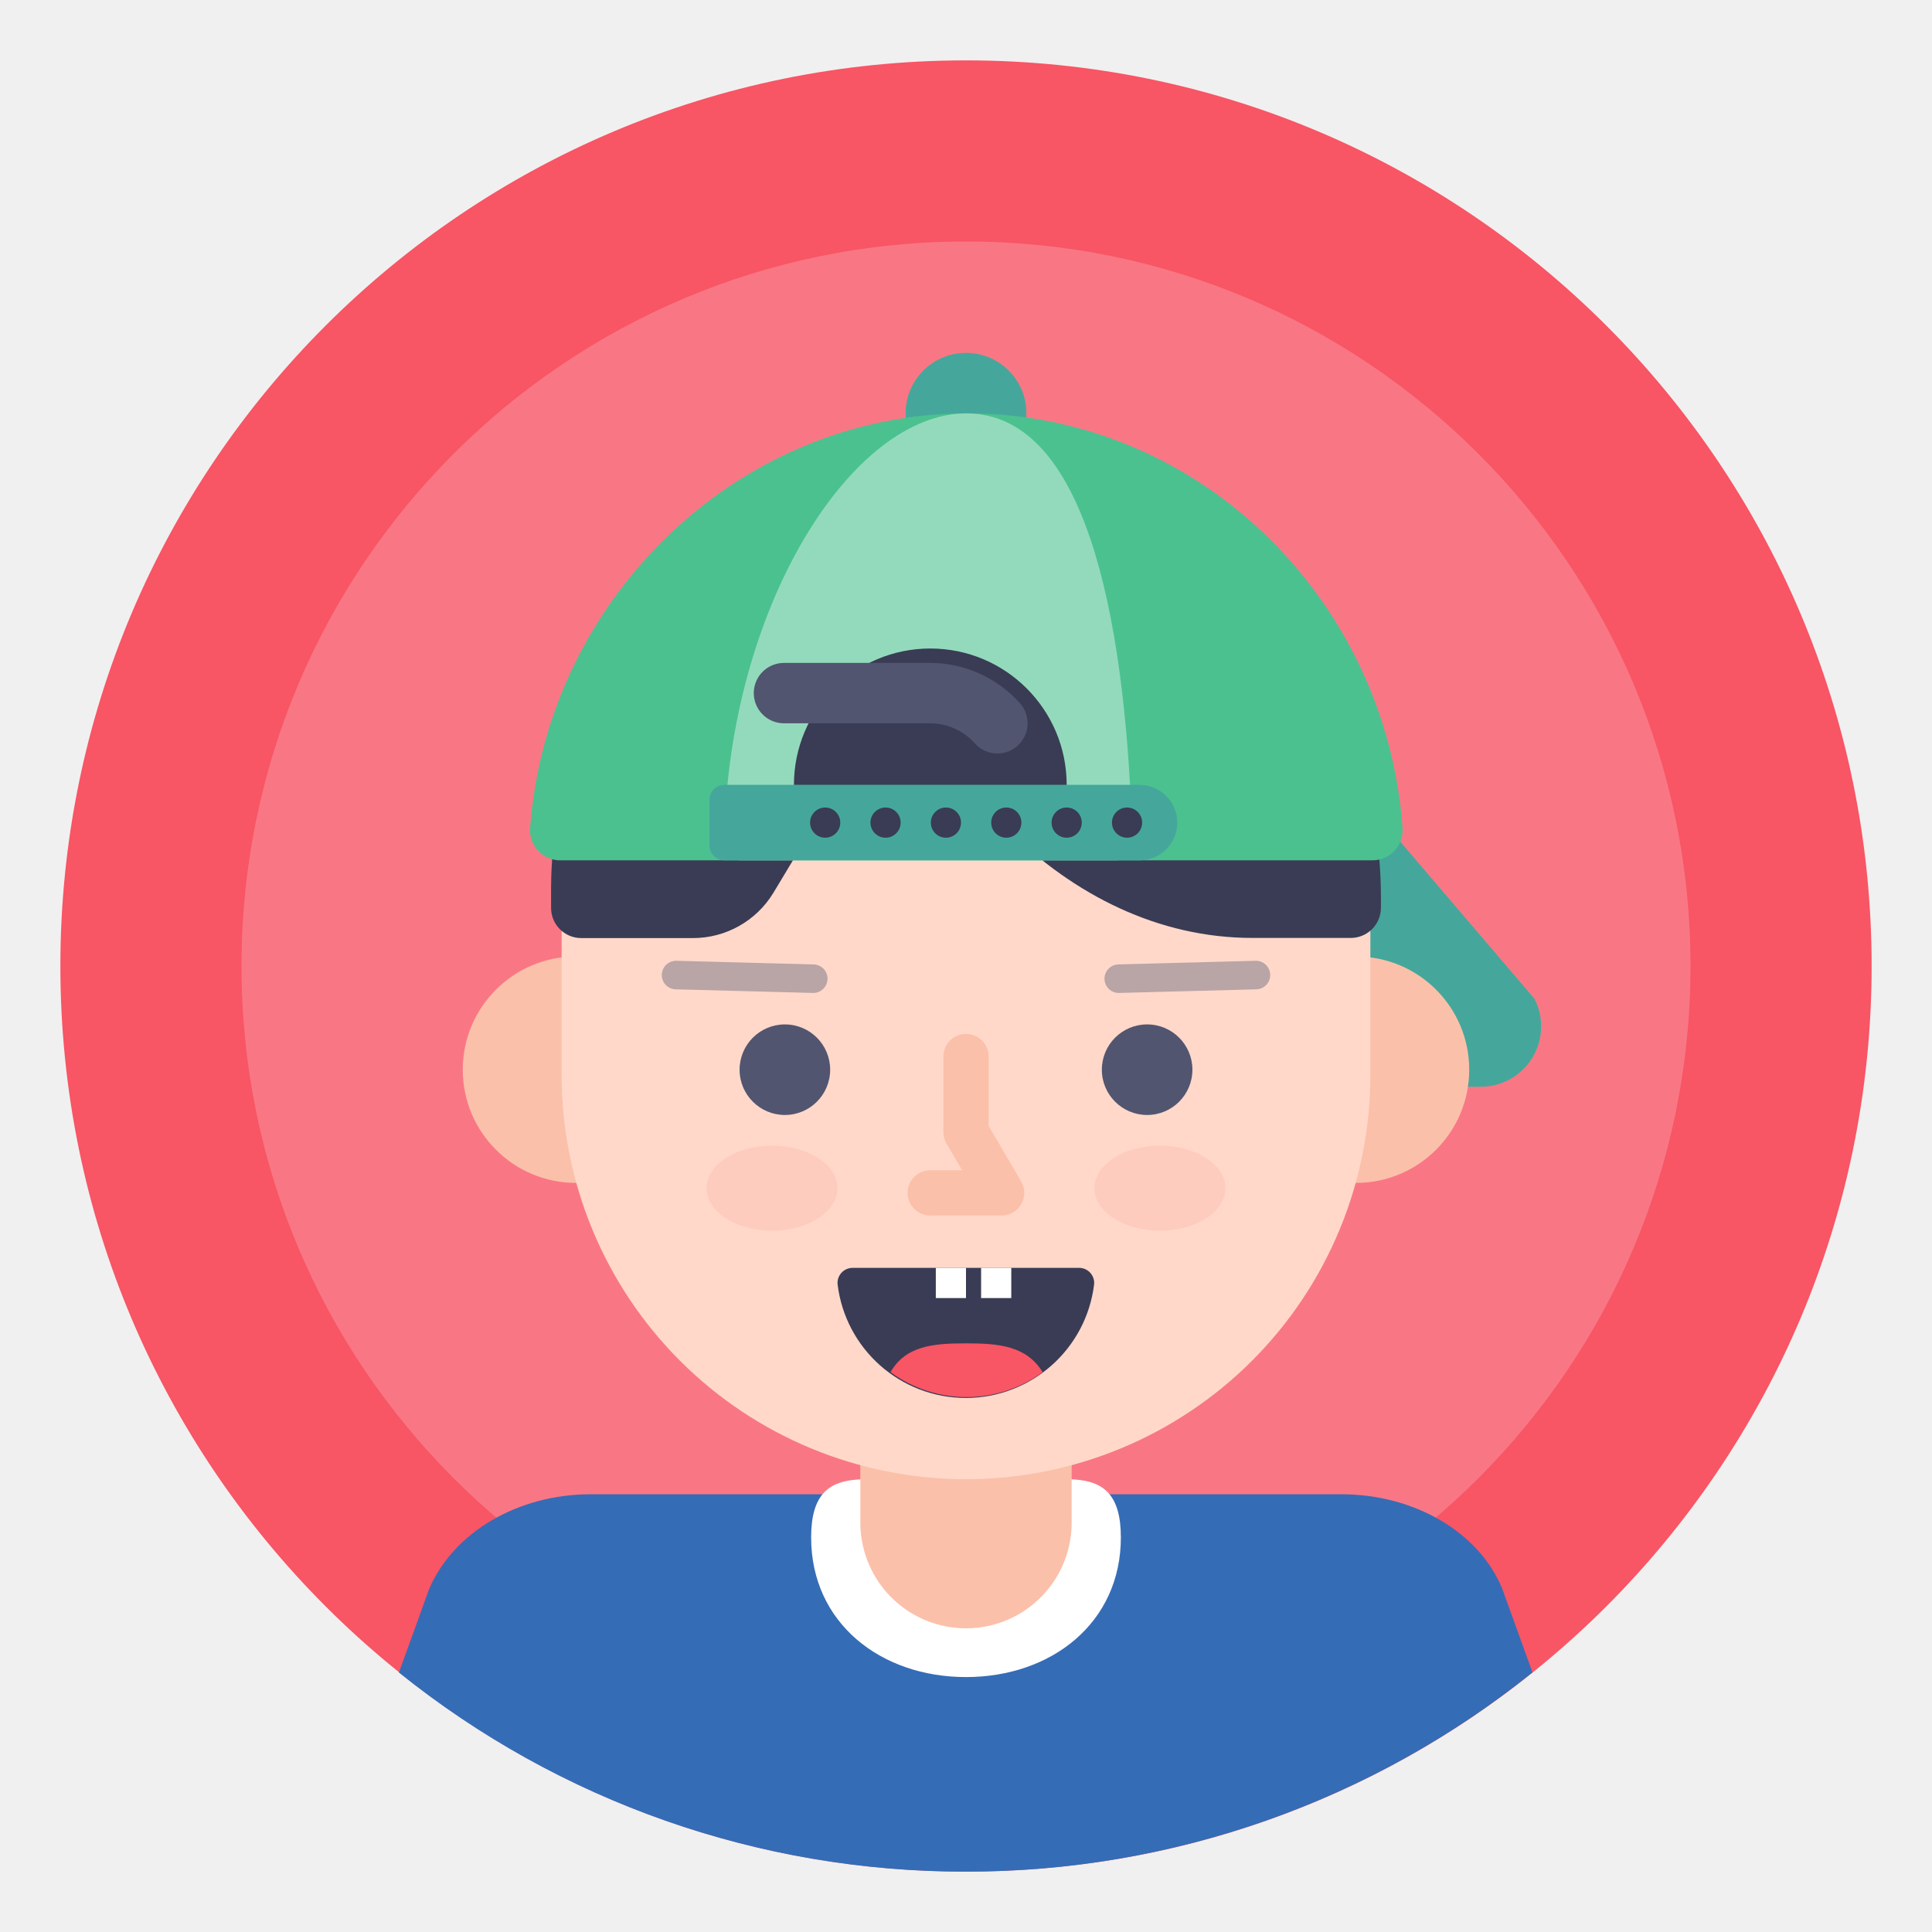
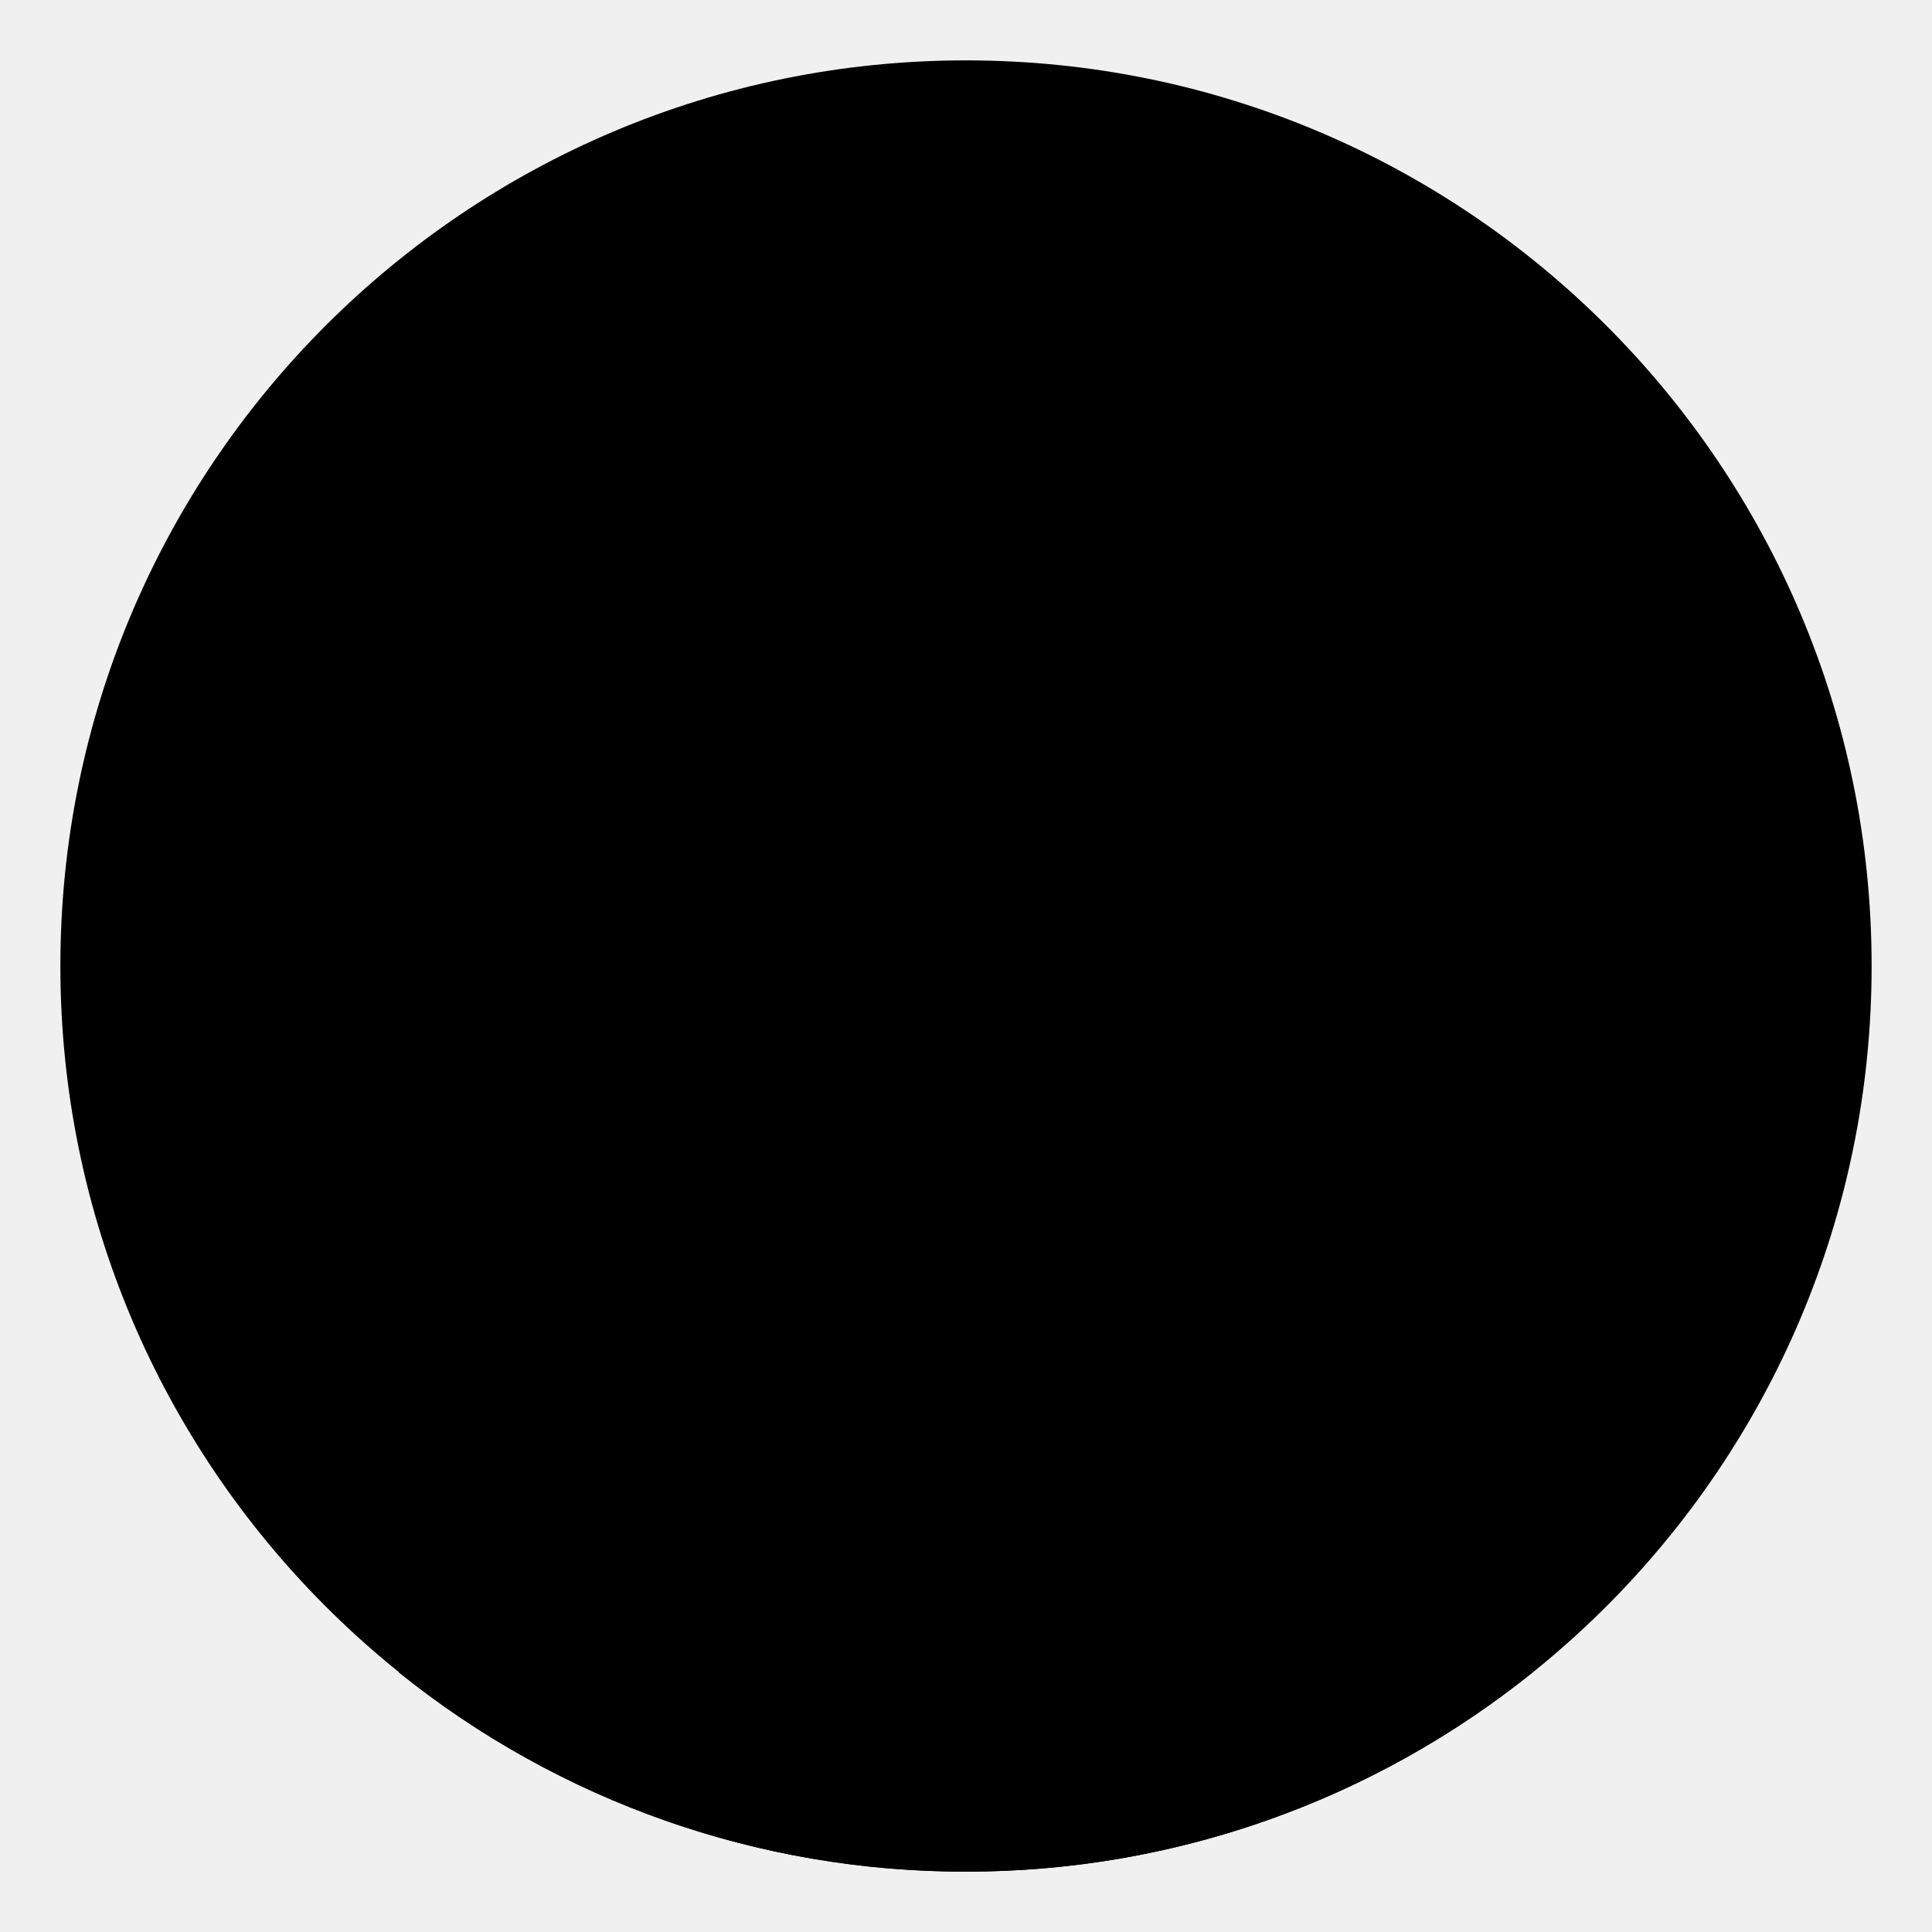
<svg xmlns="http://www.w3.org/2000/svg" data-name="Layer 1" id="Layer_1" viewBox="0 0 128 128">
  <defs>
    <style>.cls-1,.cls-12{fill:#f85565;}.cls-15,.cls-2,.cls-7{fill:#fff;}.cls-2{opacity:0.2;}.cls-3{fill:#4bc190;}.cls-4,.cls-6{fill:#356cb6;}.cls-4{opacity:0.3;}.cls-5{fill:#fbc0aa;}.cls-10,.cls-11,.cls-16,.cls-8{fill:none;stroke-linecap:round;}.cls-11,.cls-8{stroke:#fbc0aa;}.cls-10,.cls-11,.cls-8{stroke-linejoin:round;}.cls-8{stroke-width:14px;}.cls-9{fill:#ffd8c9;}.cls-10,.cls-16{stroke:#515570;}.cls-10{stroke-width:1.89px;}.cls-10,.cls-15{opacity:0.4;}.cls-11{stroke-width:3px;}.cls-12{opacity:0.1;}.cls-13{fill:#393c54;}.cls-14{fill:#515570;}.cls-16{stroke-miterlimit:10;stroke-width:4px;}</style>
  </defs>
-   <circle class="cls-1" cx="64" cy="64" r="60" />
-   <circle class="cls-2" cx="64" cy="64" r="48" />
-   <path class="cls-3" d="M89,51.35l12.66,14.82A4,4,0,0,1,98.11,72H75.67l-4-23Z" />
-   <path class="cls-4" d="M89,51.35l12.66,14.82A4,4,0,0,1,98.11,72H75.67l-4-23Z" />
-   <circle class="cls-5" cx="89.84" cy="70.87" r="7.5" />
-   <path class="cls-6" d="M64,124a59.75,59.75,0,0,0,37.53-13.2l-2-5.53C98,101.5,93.68,99,88.89,99H39.11c-4.79,0-9.07,2.51-10.68,6.28l-2,5.53A59.75,59.75,0,0,0,64,124Z" />
-   <path class="cls-7" d="M74.26,101.86c0,5.66-4.6,9.25-10.26,9.25s-10.26-3.59-10.26-9.25,4.6-3.42,10.26-3.42S74.26,96.19,74.26,101.86Z" />
-   <line class="cls-8" x1="64" x2="64" y1="88.88" y2="100.88" />
-   <circle class="cls-5" cx="38.16" cy="70.87" r="7.5" />
-   <path class="cls-9" d="M64,98A26.78,26.78,0,0,1,37.21,71.19V61.57a26.79,26.79,0,0,1,53.58,0v9.62A26.78,26.78,0,0,1,64,98Z" />
-   <circle class="cls-3" cx="64" cy="27.38" r="4" />
-   <circle class="cls-4" cx="64" cy="27.38" r="4" />
-   <line class="cls-10" x1="74.12" x2="83.21" y1="64.84" y2="64.6" />
-   <line class="cls-10" x1="53.88" x2="44.79" y1="64.84" y2="64.6" />
-   <polyline class="cls-11" points="64 70 64 75 66.36 79.03 61.63 79.03" />
-   <ellipse class="cls-12" cx="51.15" cy="78.72" rx="4.34" ry="2.82" />
-   <ellipse class="cls-12" cx="76.85" cy="78.72" rx="4.34" ry="2.82" />
-   <path class="cls-13" d="M71.55,84a1,1,0,0,1,.94,1.07,8.56,8.56,0,0,1-17,0A1,1,0,0,1,56.45,84Z" />
-   <path class="cls-1" d="M59,90.91a8.52,8.52,0,0,0,10.08,0C68,89.16,66.17,89,64,89S60,89.16,59,90.91Z" />
-   <rect class="cls-7" height="2" width="2" x="62" y="84" />
-   <rect class="cls-7" height="2" width="2" x="65" y="84" />
-   <circle class="cls-14" cx="76" cy="70.87" r="3" />
-   <circle class="cls-14" cx="52" cy="70.87" r="3" />
-   <path class="cls-13" d="M91.49,60.12V59.4c0-14.95-11.71-27.61-26.66-28A27.51,27.51,0,0,0,36.51,58.82v1.33a2,2,0,0,0,2,2h7.38a6.23,6.23,0,0,0,5.35-3l2.52-4.19s13,0,13,0c4.4,4.34,10,7.18,16.21,7.18h6.44A2,2,0,0,0,91.49,60.12Z" />
-   <path class="cls-3" d="M90.92,57a2,2,0,0,0,2-2.15c-1.06-14.82-13-27-28-27.45-15.67-.47-28.68,12.13-29.8,27.46a2,2,0,0,0,2,2.14Z" />
-   <path class="cls-15" d="M74,57c.56,0,1-1,1-2.15-.52-14.82-3.29-27-10.57-27.45C56.84,26.93,48.54,39.53,48,54.86,48,56,48.41,57,49,57Z" />
-   <path class="cls-13" d="M70.67,52c0,5-18.07,5-18.07,0a9,9,0,0,1,18.07,0Z" />
-   <path class="cls-16" d="M66.08,47.92a6,6,0,0,0-4.45-2H51.94" />
-   <path class="cls-3" d="M48,52H75.5A2.5,2.5,0,0,1,78,54.5v0A2.5,2.5,0,0,1,75.5,57H48a1,1,0,0,1-1-1V53a1,1,0,0,1,1-1Z" />
-   <path class="cls-4" d="M48,52H75.5A2.5,2.5,0,0,1,78,54.5v0A2.5,2.5,0,0,1,75.5,57H48a1,1,0,0,1-1-1V53a1,1,0,0,1,1-1Z" />
-   <circle class="cls-13" cx="74.67" cy="54.5" r="1" />
-   <circle class="cls-13" cx="70.67" cy="54.5" r="1" />
-   <circle class="cls-13" cx="66.67" cy="54.5" r="1" />
-   <circle class="cls-13" cx="62.67" cy="54.5" r="1" />
-   <circle class="cls-13" cx="58.67" cy="54.5" r="1" />
-   <circle class="cls-13" cx="54.67" cy="54.5" r="1" />
+   <circle className="cls-1" cx="64" cy="64" r="60" />
+   <circle className="cls-2" cx="64" cy="64" r="48" />
+   <path className="cls-3" d="M89,51.35l12.66,14.82A4,4,0,0,1,98.11,72H75.67l-4-23Z" />
+   <path className="cls-4" d="M89,51.35l12.66,14.82A4,4,0,0,1,98.11,72H75.67l-4-23Z" />
+   <circle className="cls-5" cx="89.84" cy="70.87" r="7.5" />
+   <path className="cls-6" d="M64,124a59.75,59.75,0,0,0,37.53-13.2l-2-5.53C98,101.5,93.68,99,88.89,99H39.11c-4.79,0-9.07,2.51-10.68,6.28l-2,5.53A59.75,59.75,0,0,0,64,124Z" />
+   <path className="cls-7" d="M74.26,101.86c0,5.66-4.6,9.25-10.26,9.25s-10.26-3.59-10.26-9.25,4.6-3.42,10.26-3.42S74.26,96.19,74.26,101.86Z" />
+   <line className="cls-8" x1="64" x2="64" y1="88.88" y2="100.88" />
+   <circle className="cls-5" cx="38.16" cy="70.87" r="7.5" />
+   <path className="cls-9" d="M64,98A26.78,26.78,0,0,1,37.21,71.19V61.57a26.79,26.79,0,0,1,53.58,0v9.62A26.78,26.78,0,0,1,64,98Z" />
+   <circle className="cls-3" cx="64" cy="27.38" r="4" />
+   <circle className="cls-4" cx="64" cy="27.38" r="4" />
+   <line className="cls-10" x1="74.12" x2="83.21" y1="64.84" y2="64.6" />
+   <line className="cls-10" x1="53.88" x2="44.79" y1="64.84" y2="64.6" />
+   <polyline className="cls-11" points="64 70 64 75 66.36 79.03 61.63 79.03" />
+   <ellipse className="cls-12" cx="51.15" cy="78.72" rx="4.34" ry="2.82" />
+   <ellipse className="cls-12" cx="76.85" cy="78.72" rx="4.34" ry="2.82" />
+   <path className="cls-13" d="M71.55,84a1,1,0,0,1,.94,1.07,8.56,8.56,0,0,1-17,0A1,1,0,0,1,56.45,84Z" />
+   <path className="cls-1" d="M59,90.91a8.52,8.52,0,0,0,10.08,0C68,89.16,66.17,89,64,89S60,89.16,59,90.91Z" />
+   <rect className="cls-7" height="2" width="2" x="62" y="84" />
+   <rect className="cls-7" height="2" width="2" x="65" y="84" />
+   <circle className="cls-14" cx="76" cy="70.87" r="3" />
+   <circle className="cls-14" cx="52" cy="70.87" r="3" />
+   <path className="cls-13" d="M91.49,60.12V59.4c0-14.95-11.71-27.61-26.66-28A27.51,27.51,0,0,0,36.51,58.82v1.33a2,2,0,0,0,2,2h7.38a6.23,6.23,0,0,0,5.35-3l2.52-4.19s13,0,13,0c4.4,4.34,10,7.18,16.21,7.18h6.44A2,2,0,0,0,91.49,60.12Z" />
+   <path className="cls-3" d="M90.92,57a2,2,0,0,0,2-2.15c-1.06-14.82-13-27-28-27.45-15.67-.47-28.68,12.13-29.8,27.46a2,2,0,0,0,2,2.14Z" />
+   <path className="cls-15" d="M74,57c.56,0,1-1,1-2.15-.52-14.82-3.29-27-10.57-27.45C56.84,26.93,48.54,39.53,48,54.86,48,56,48.41,57,49,57Z" />
+   <path className="cls-13" d="M70.67,52c0,5-18.07,5-18.07,0a9,9,0,0,1,18.07,0Z" />
+   <path className="cls-16" d="M66.08,47.92a6,6,0,0,0-4.45-2H51.94" />
+   <path className="cls-3" d="M48,52H75.5A2.5,2.5,0,0,1,78,54.5v0A2.5,2.5,0,0,1,75.5,57H48a1,1,0,0,1-1-1V53a1,1,0,0,1,1-1Z" />
+   <path className="cls-4" d="M48,52H75.5A2.5,2.5,0,0,1,78,54.5v0A2.5,2.5,0,0,1,75.5,57H48a1,1,0,0,1-1-1V53a1,1,0,0,1,1-1Z" />
+   <circle className="cls-13" cx="74.67" cy="54.5" r="1" />
+   <circle className="cls-13" cx="70.67" cy="54.5" r="1" />
+   <circle className="cls-13" cx="66.67" cy="54.5" r="1" />
+   <circle className="cls-13" cx="62.67" cy="54.5" r="1" />
+   <circle className="cls-13" cx="58.67" cy="54.5" r="1" />
+   <circle className="cls-13" cx="54.67" cy="54.5" r="1" />
</svg>
